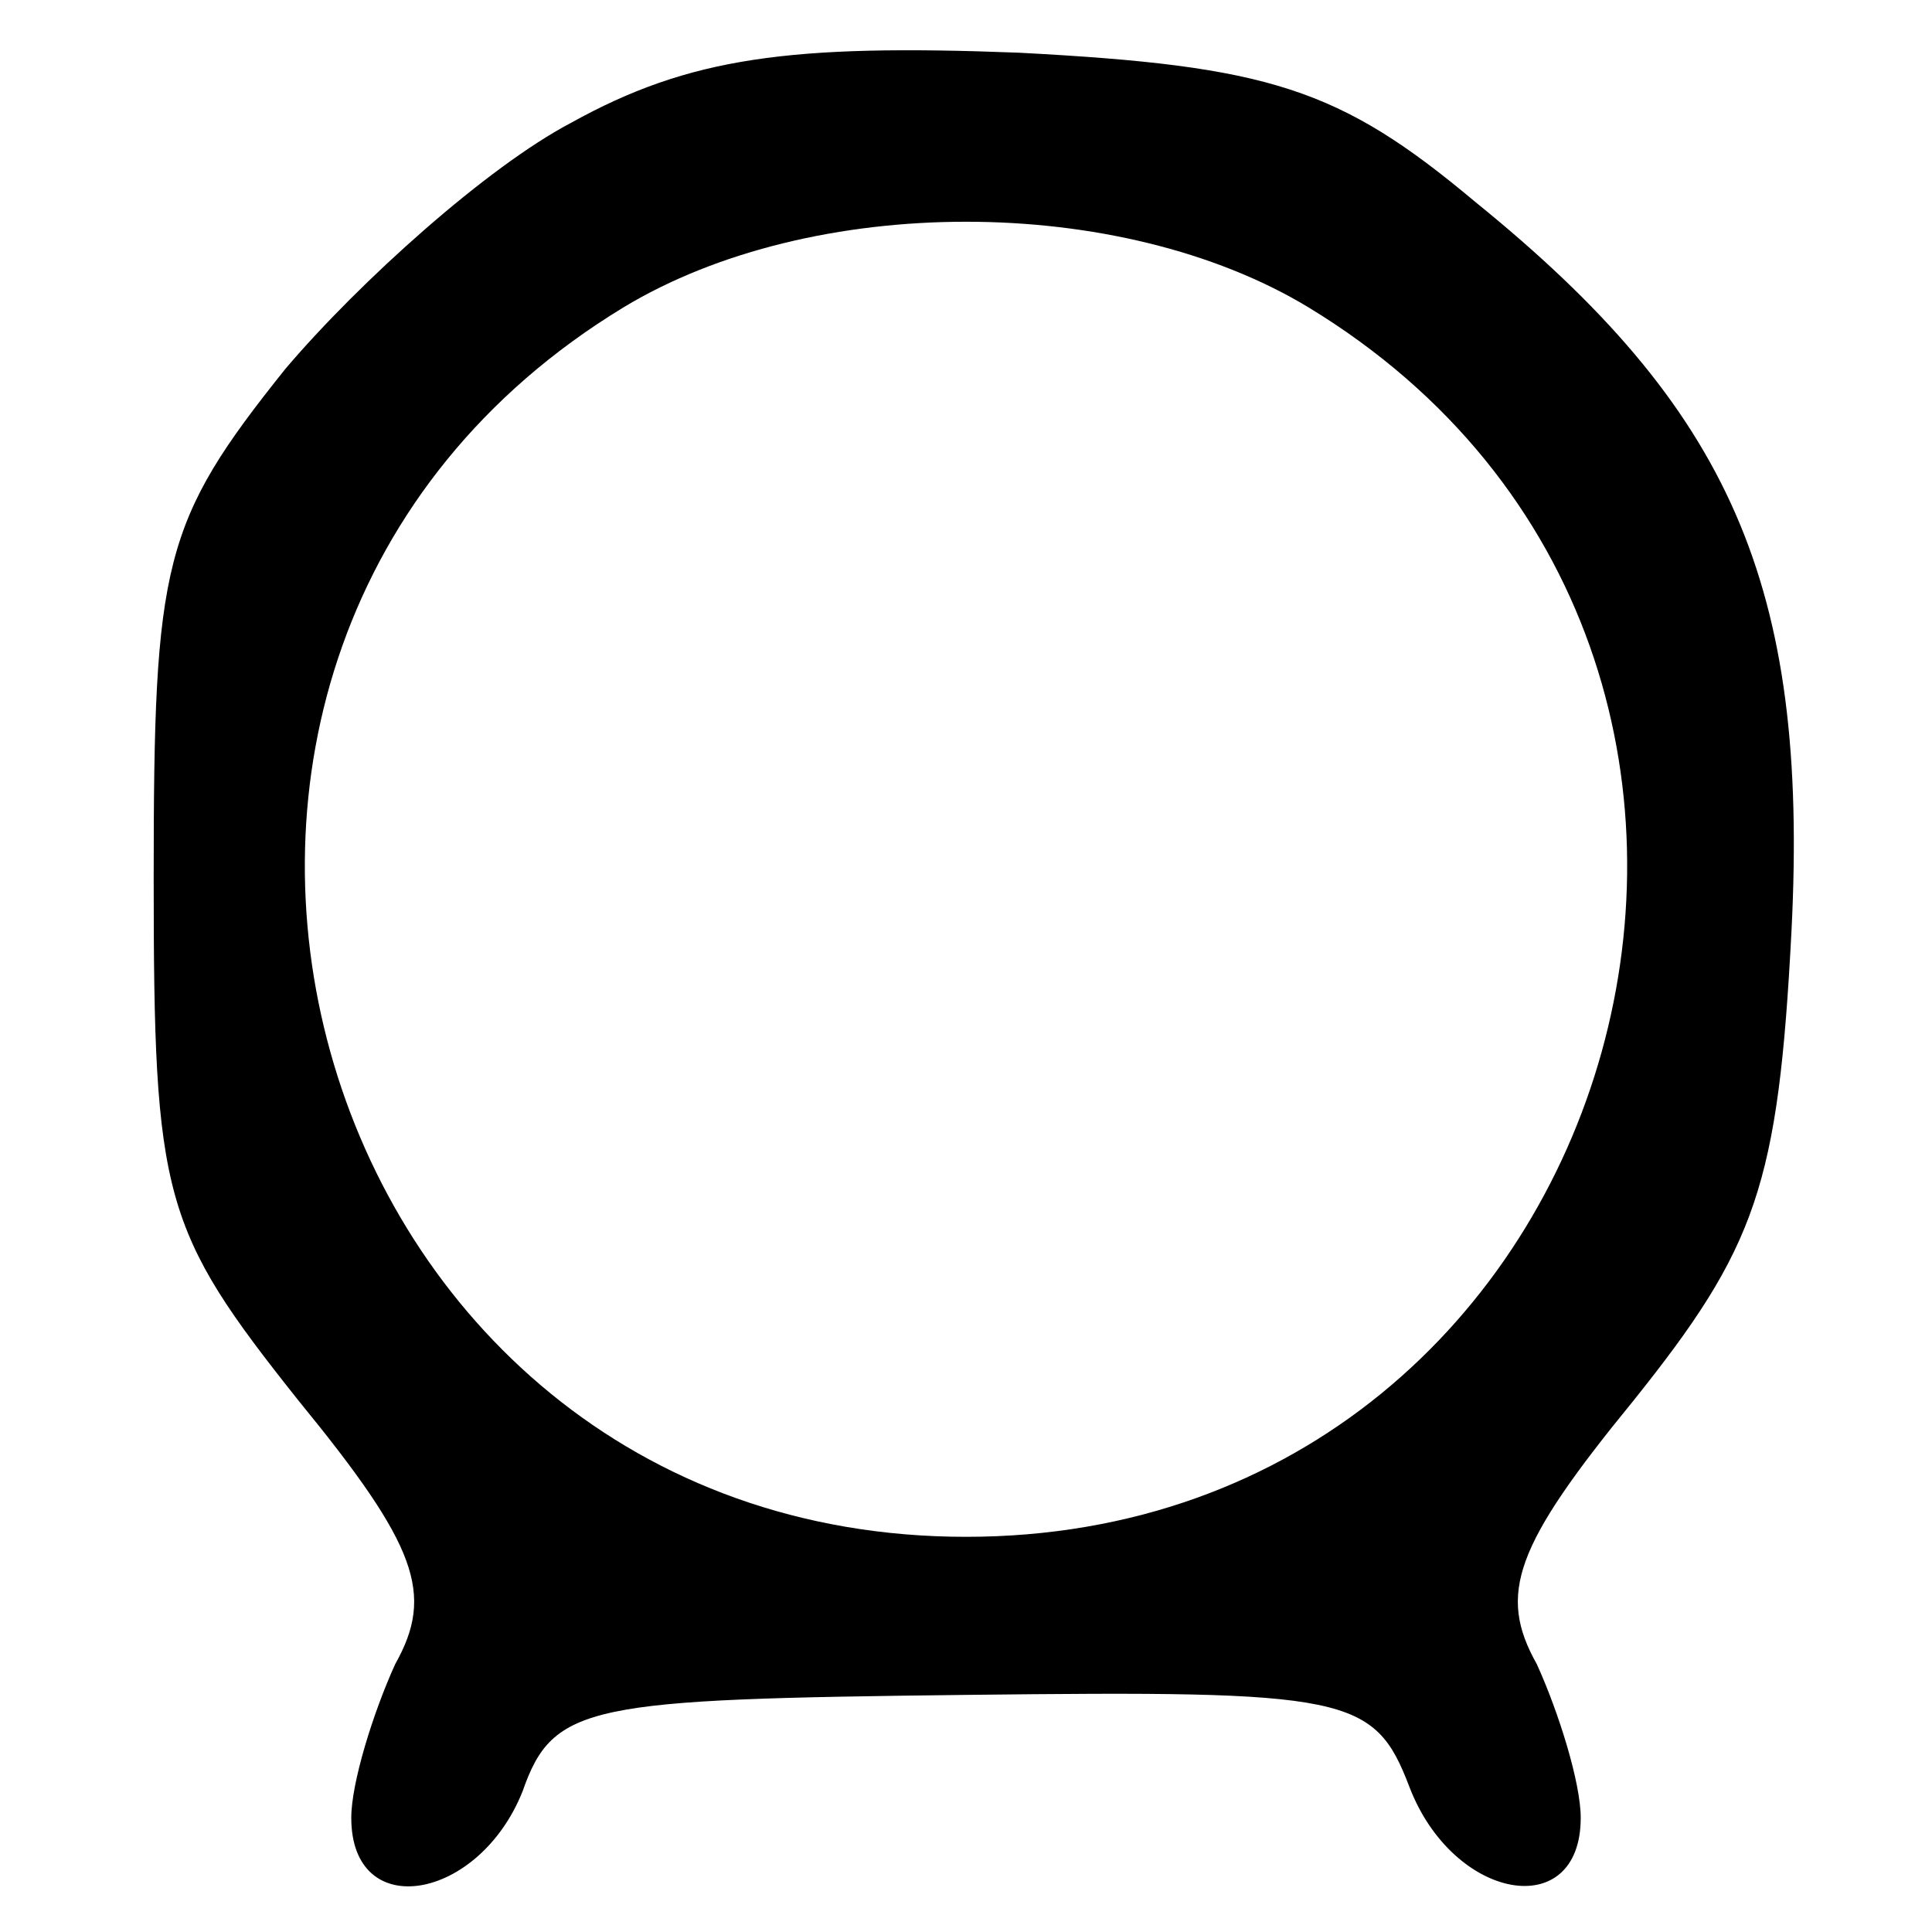
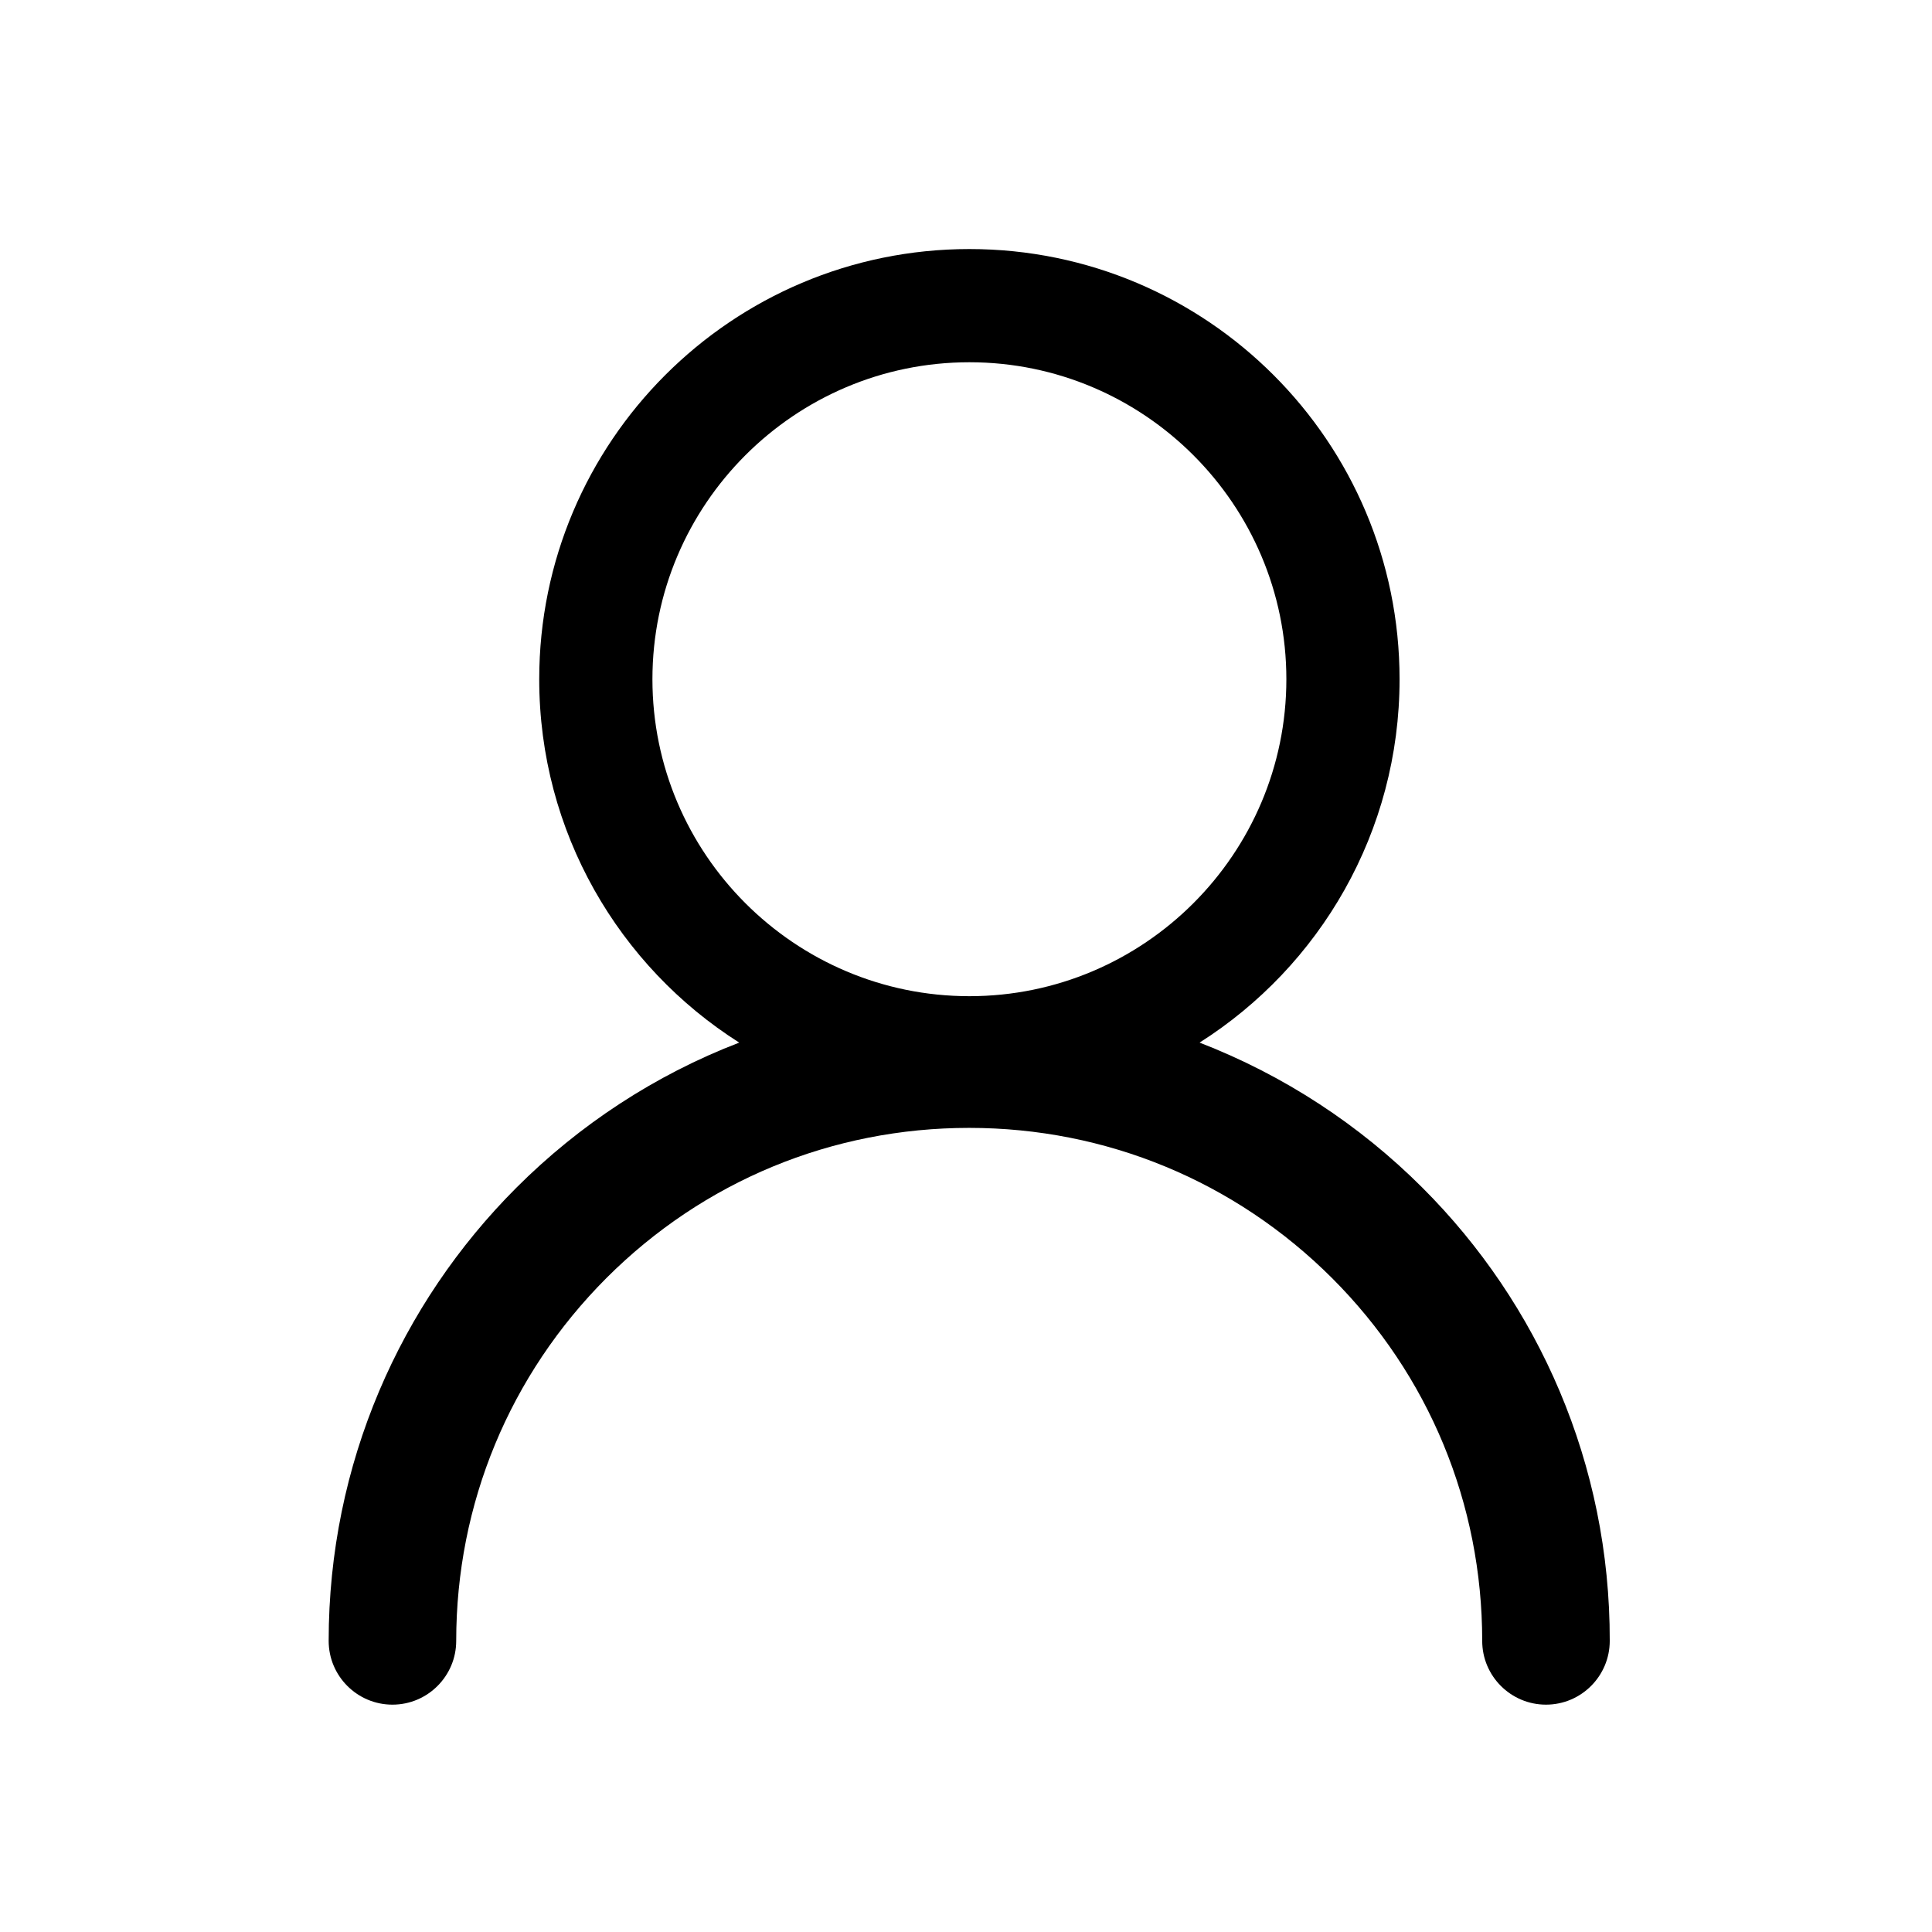
- <svg xmlns="http://www.w3.org/2000/svg" version="1.0" width="44pt" height="44pt" viewBox="0 0 44 44" preserveAspectRatio="xMidYMid meet">
-   <g transform="translate(0,44) scale(0.1,-0.1)" fill="#000000" stroke="none">
-     <path d="M130 412 c-19 -10 -48 -36 -65 -56 -28 -35 -30 -44 -30 -116 0 -73 2 -80 33 -119 27 -33 31 -44 22 -60 -5 -11 -10 -27 -10 -35 0 -24 29 -19 39 6 7 20 15 21 101 22 87 1 93 0 101 -21 10 -26 39 -31 39 -7 0 8 -5 24 -10 35 -9 16 -5 27 22 60 28 35 33 49 36 107 4 79 -14 119 -72 166 -31 26 -47 31 -104 34 -52 2 -75 -1 -102 -16z m168 -42 c130 -79 74 -280 -78 -280 -152 0 -208 201 -78 280 43 26 113 26 156 0z" />
-   </g>
+ <svg xmlns="http://www.w3.org/2000/svg" t="1620641814638" class="icon" viewBox="0 0 1024 1024" version="1.1" p-id="3302" width="200" height="200">
+   <defs>
+     <style type="text/css" />
+   </defs>
+   <path d="M753.9 629.5c-33.3-33.3-73.4-59.6-118.1-76.9 63.7-40.4 106-111.6 106-192.6 0-125.9-102.1-228-228-228s-228 102.1-228 228c0 81 42.3 152.2 106 192.6-44.7 17.2-84.8 43.6-118.1 76.9-61.5 61.5-99.5 146.4-99.5 240.2 0 18.7 15.2 33.8 33.8 33.8 18.7 0 33.8-15.2 33.8-33.8 0-72.6 28.3-140.9 79.6-192.3 51.4-51.4 119.6-79.6 192.3-79.6 72.6 0 140.9 28.3 192.3 79.6 51.4 51.4 79.6 119.7 79.6 192.3 0 18.7 15.2 33.8 33.8 33.8 18.7 0 33.8-15.2 33.8-33.8C853.4 775.9 815.4 690.9 753.9 629.5zM345.8 360c0-92.6 75.4-168 168-168s168 75.4 168 168c0 92.6-75.4 168-168 168S345.8 452.6 345.8 360z" p-id="3303" />
</svg>
